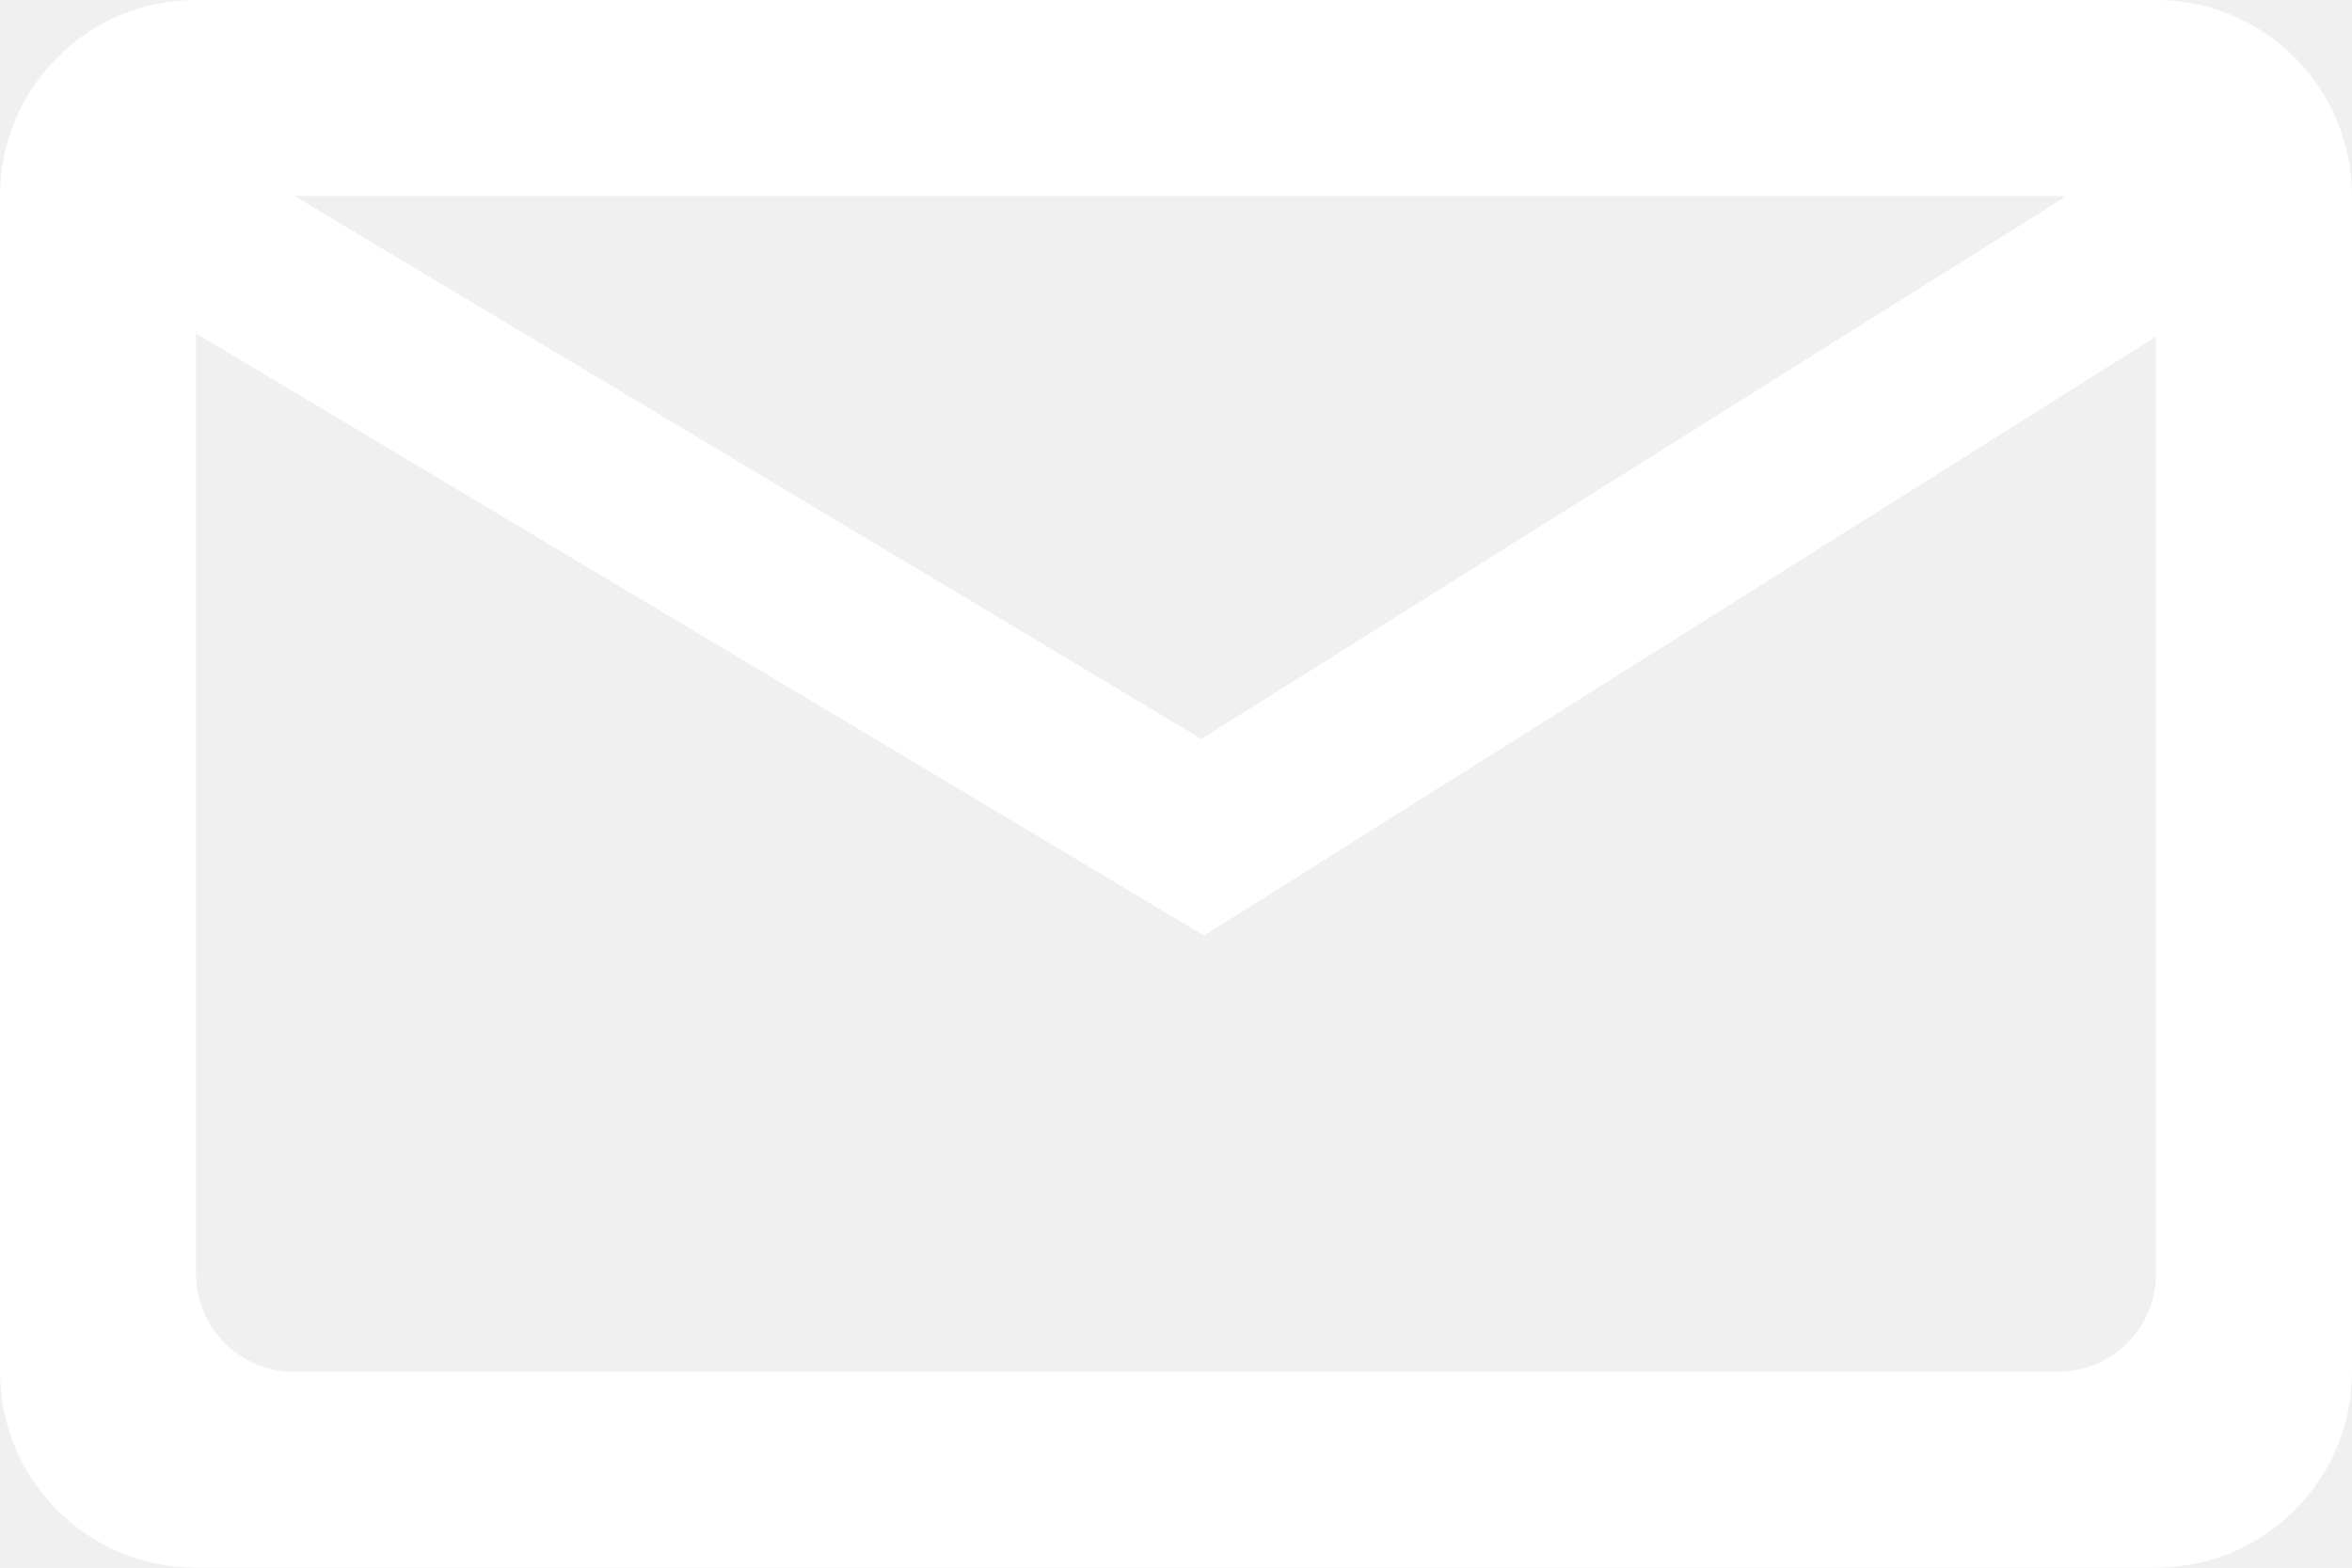
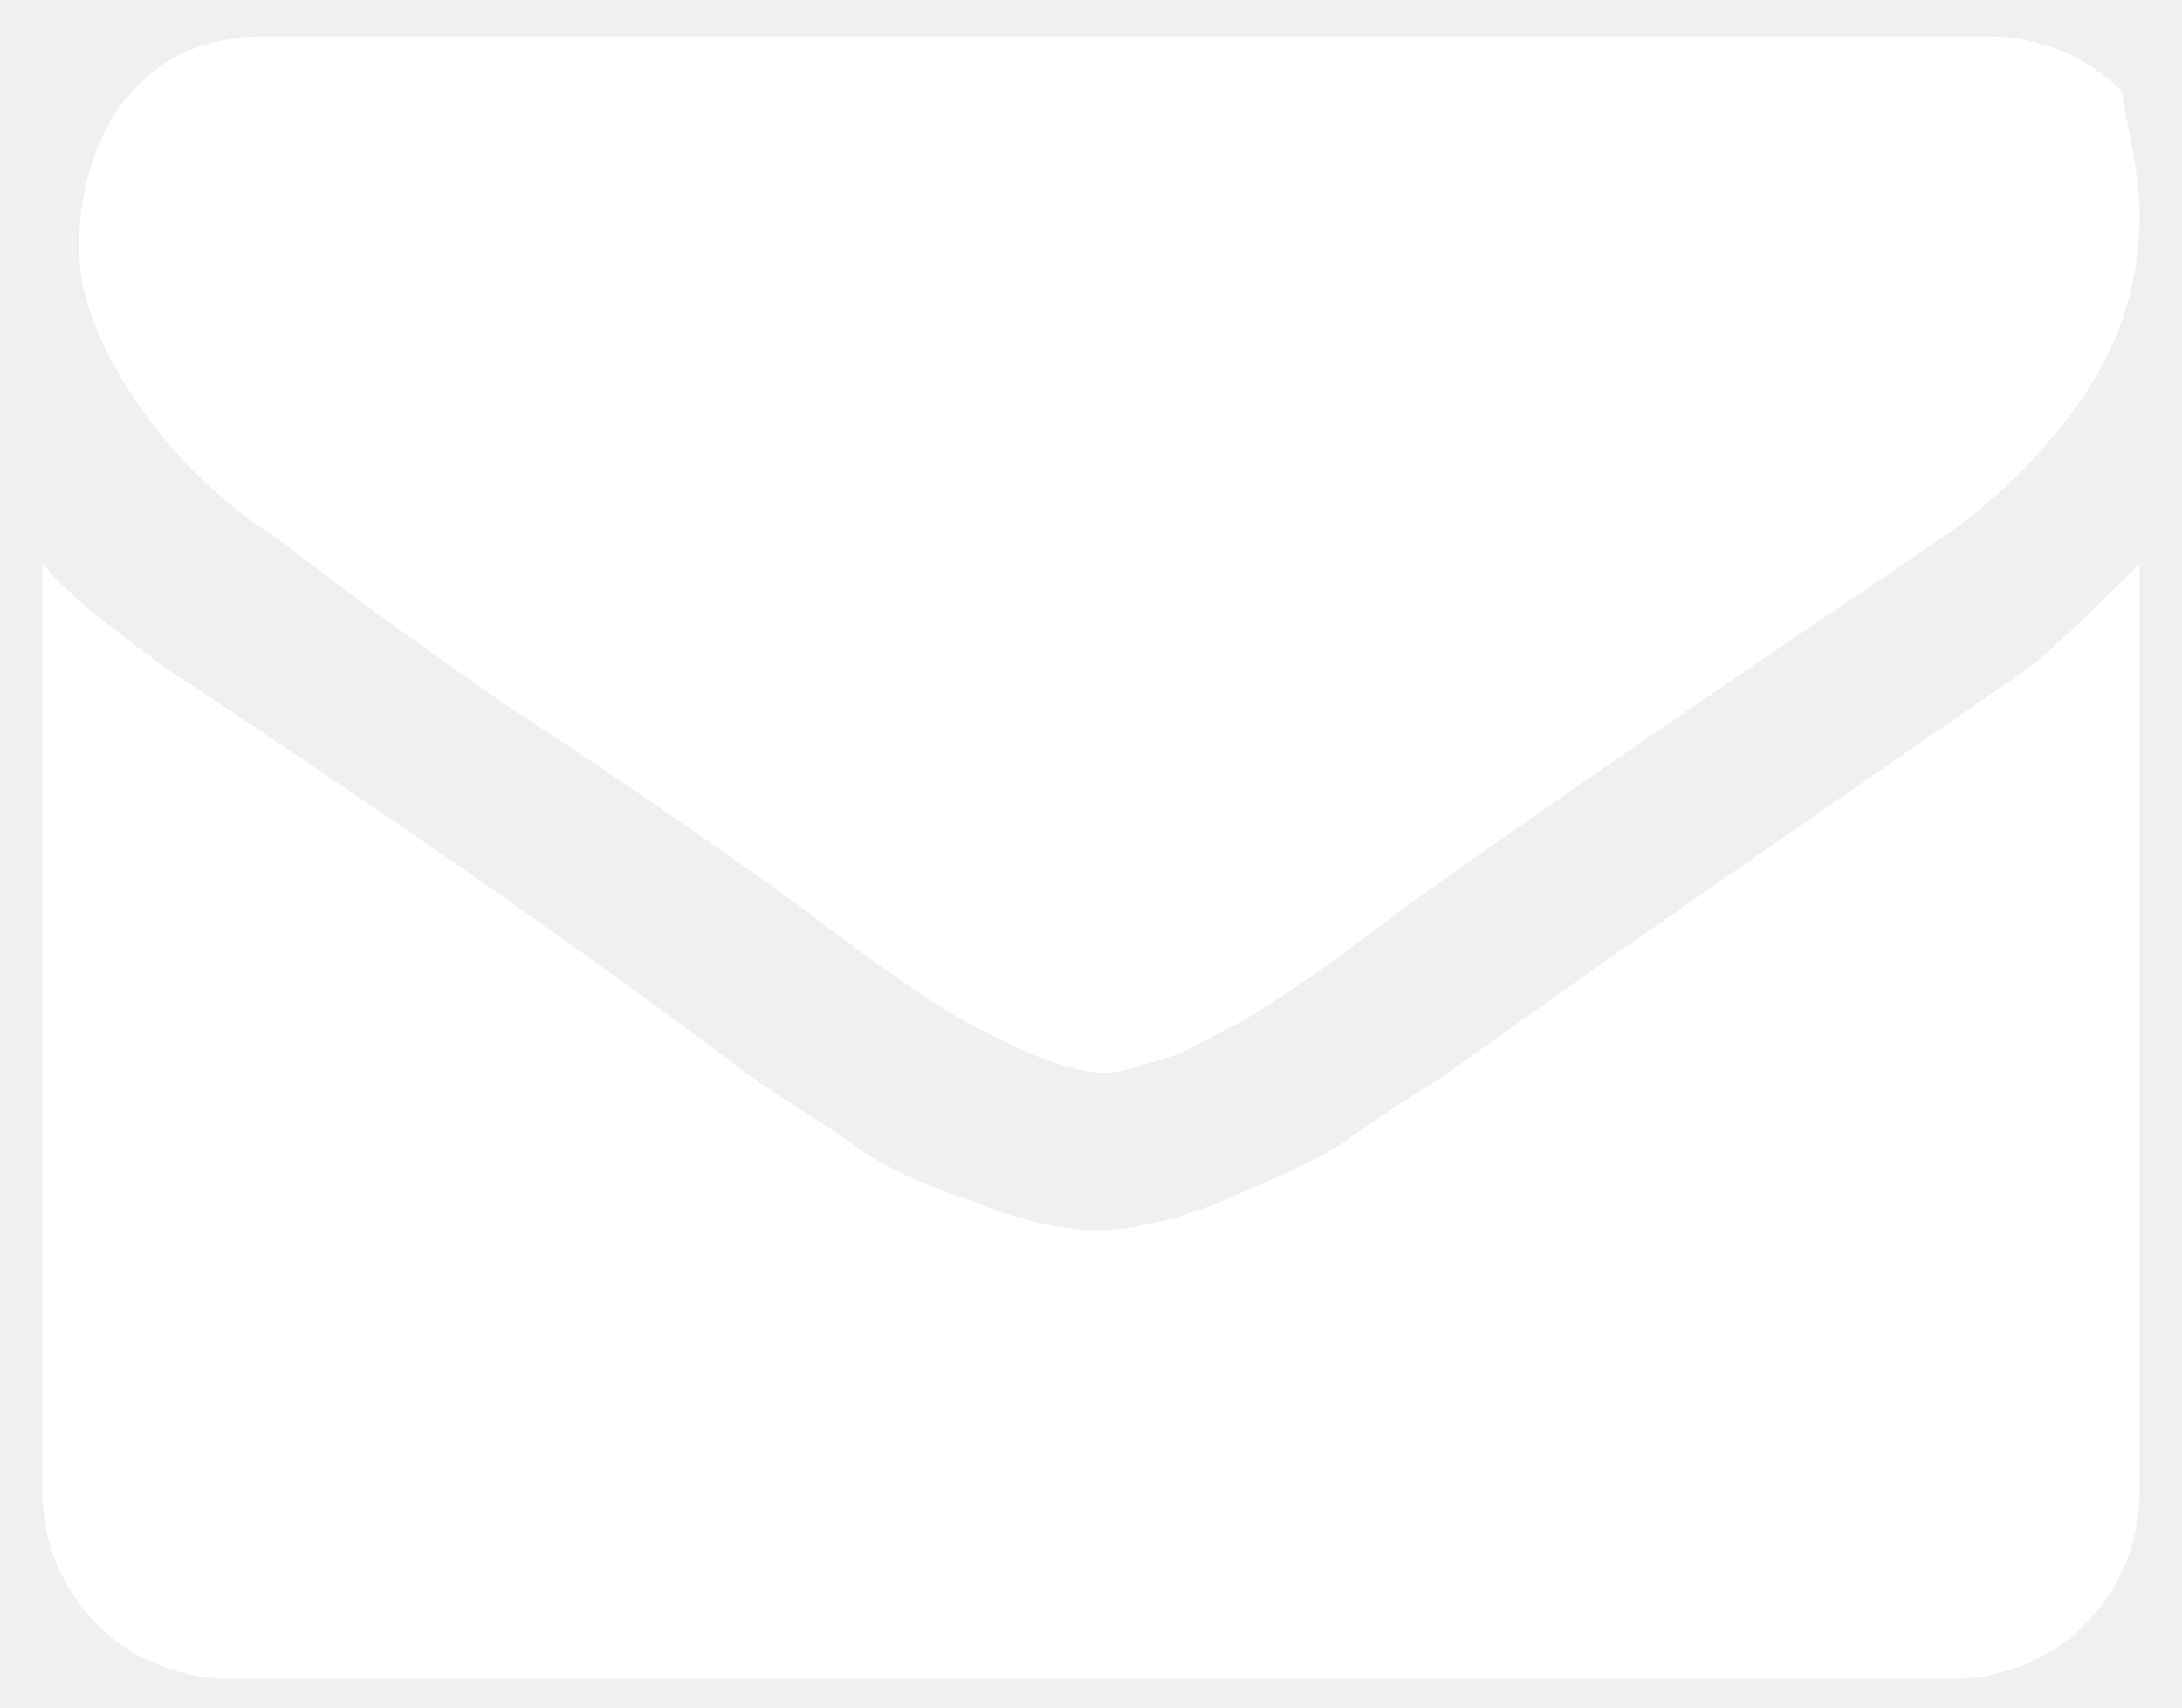
- <svg xmlns="http://www.w3.org/2000/svg" xmlns:xlink="http://www.w3.org/1999/xlink" width="24px" height="16px" viewBox="0 0 24 16" version="1.1">
-   <defs>
-     <path d="M22,4 C23.105,4 24,4.895 24,6 L24,18 C24,19.105 23.105,20 22,20 L2,20 C0.895,20 1.3527075e-16,19.105 0,18 L0,6 C-1.3527075e-16,4.895 0.895,4 2,4 L22,4 Z M2,7.403 L2,17 C2,17.552 2.448,18 3,18 L3,18 L21,18 C21.552,18 22,17.552 22,17 L22,17 L22,7.435 L12.287,13.548 L2,7.403 Z M21,6 L3.004,6 L12.259,11.542 L21.082,6.004 L21,6 Z" id="path-1" />
-   </defs>
-   <g id="Current" stroke="none" stroke-width="1" fill="none" fill-rule="evenodd">
-     <g id="icon_email" transform="translate(0, -4)">
-       <rect id="Rectangle" fill-opacity="0" fill="#000000" x="0" y="0" width="24" height="24" />
-       <mask id="mask-2" fill="white">
-         <use xlink:href="#path-1" />
-       </mask>
-       <use id="Mask-Copy" fill="#FFFFFF" fill-rule="nonzero" xlink:href="#path-1" />
+ <svg xmlns="http://www.w3.org/2000/svg" width="23px" height="18px" viewBox="0 0 23 18" version="1.1">
+   <g id="Logos" stroke="none" stroke-width="1" fill="none" fill-rule="evenodd">
+     <g id="icon_mail" fill="#FFFFFF" fill-rule="nonzero">
+       <path d="M22.553,5.942 L22.553,15.717 C22.553,16.228 22.361,16.739 21.978,17.122 C21.594,17.506 21.083,17.697 20.572,17.697 L2.428,17.697 C1.917,17.697 1.406,17.506 1.022,17.122 C0.639,16.739 0.447,16.228 0.447,15.717 L0.447,5.942 C0.767,6.325 1.214,6.644 1.725,7.028 C4.728,9.008 6.772,10.478 7.858,11.308 C8.306,11.628 8.753,11.883 9.008,12.075 C9.264,12.267 9.647,12.458 10.222,12.65 C10.669,12.842 11.181,12.969 11.564,12.969 L11.564,12.969 C11.947,12.969 12.458,12.842 12.906,12.65 C13.353,12.458 13.8,12.267 14.119,12.075 C14.375,11.883 14.758,11.628 15.269,11.308 C16.675,10.286 18.719,8.881 21.403,7.028 C21.786,6.708 22.169,6.325 22.553,5.942 L22.553,5.942 Z M22.553,2.3 C22.553,2.939 22.361,3.578 21.978,4.153 C21.594,4.728 21.019,5.303 20.444,5.686 C17.314,7.794 15.397,9.136 14.694,9.647 C14.631,9.711 14.439,9.839 14.183,10.031 C13.928,10.222 13.736,10.35 13.544,10.478 C13.353,10.606 13.161,10.733 12.906,10.861 C12.65,10.989 12.458,11.117 12.203,11.181 C11.947,11.244 11.819,11.308 11.628,11.308 L11.628,11.308 C11.436,11.308 11.244,11.244 11.053,11.181 C10.861,11.117 10.606,10.989 10.35,10.861 C10.094,10.733 9.903,10.606 9.711,10.478 C9.519,10.35 9.328,10.222 9.072,10.031 C8.817,9.839 8.625,9.711 8.561,9.647 C7.858,9.136 6.772,8.369 5.303,7.411 C3.833,6.389 3.194,5.878 2.939,5.686 C2.428,5.367 1.917,4.919 1.469,4.281 C1.022,3.642 0.831,3.067 0.831,2.619 C0.831,1.981 1.022,1.406 1.342,1.022 C1.661,0.639 2.108,0.383 2.811,0.383 L20.956,0.383 C21.467,0.383 21.978,0.575 22.361,0.958 C22.425,1.342 22.553,1.789 22.553,2.3 L22.553,2.3 Z" id="Shape" />
    </g>
  </g>
</svg>
